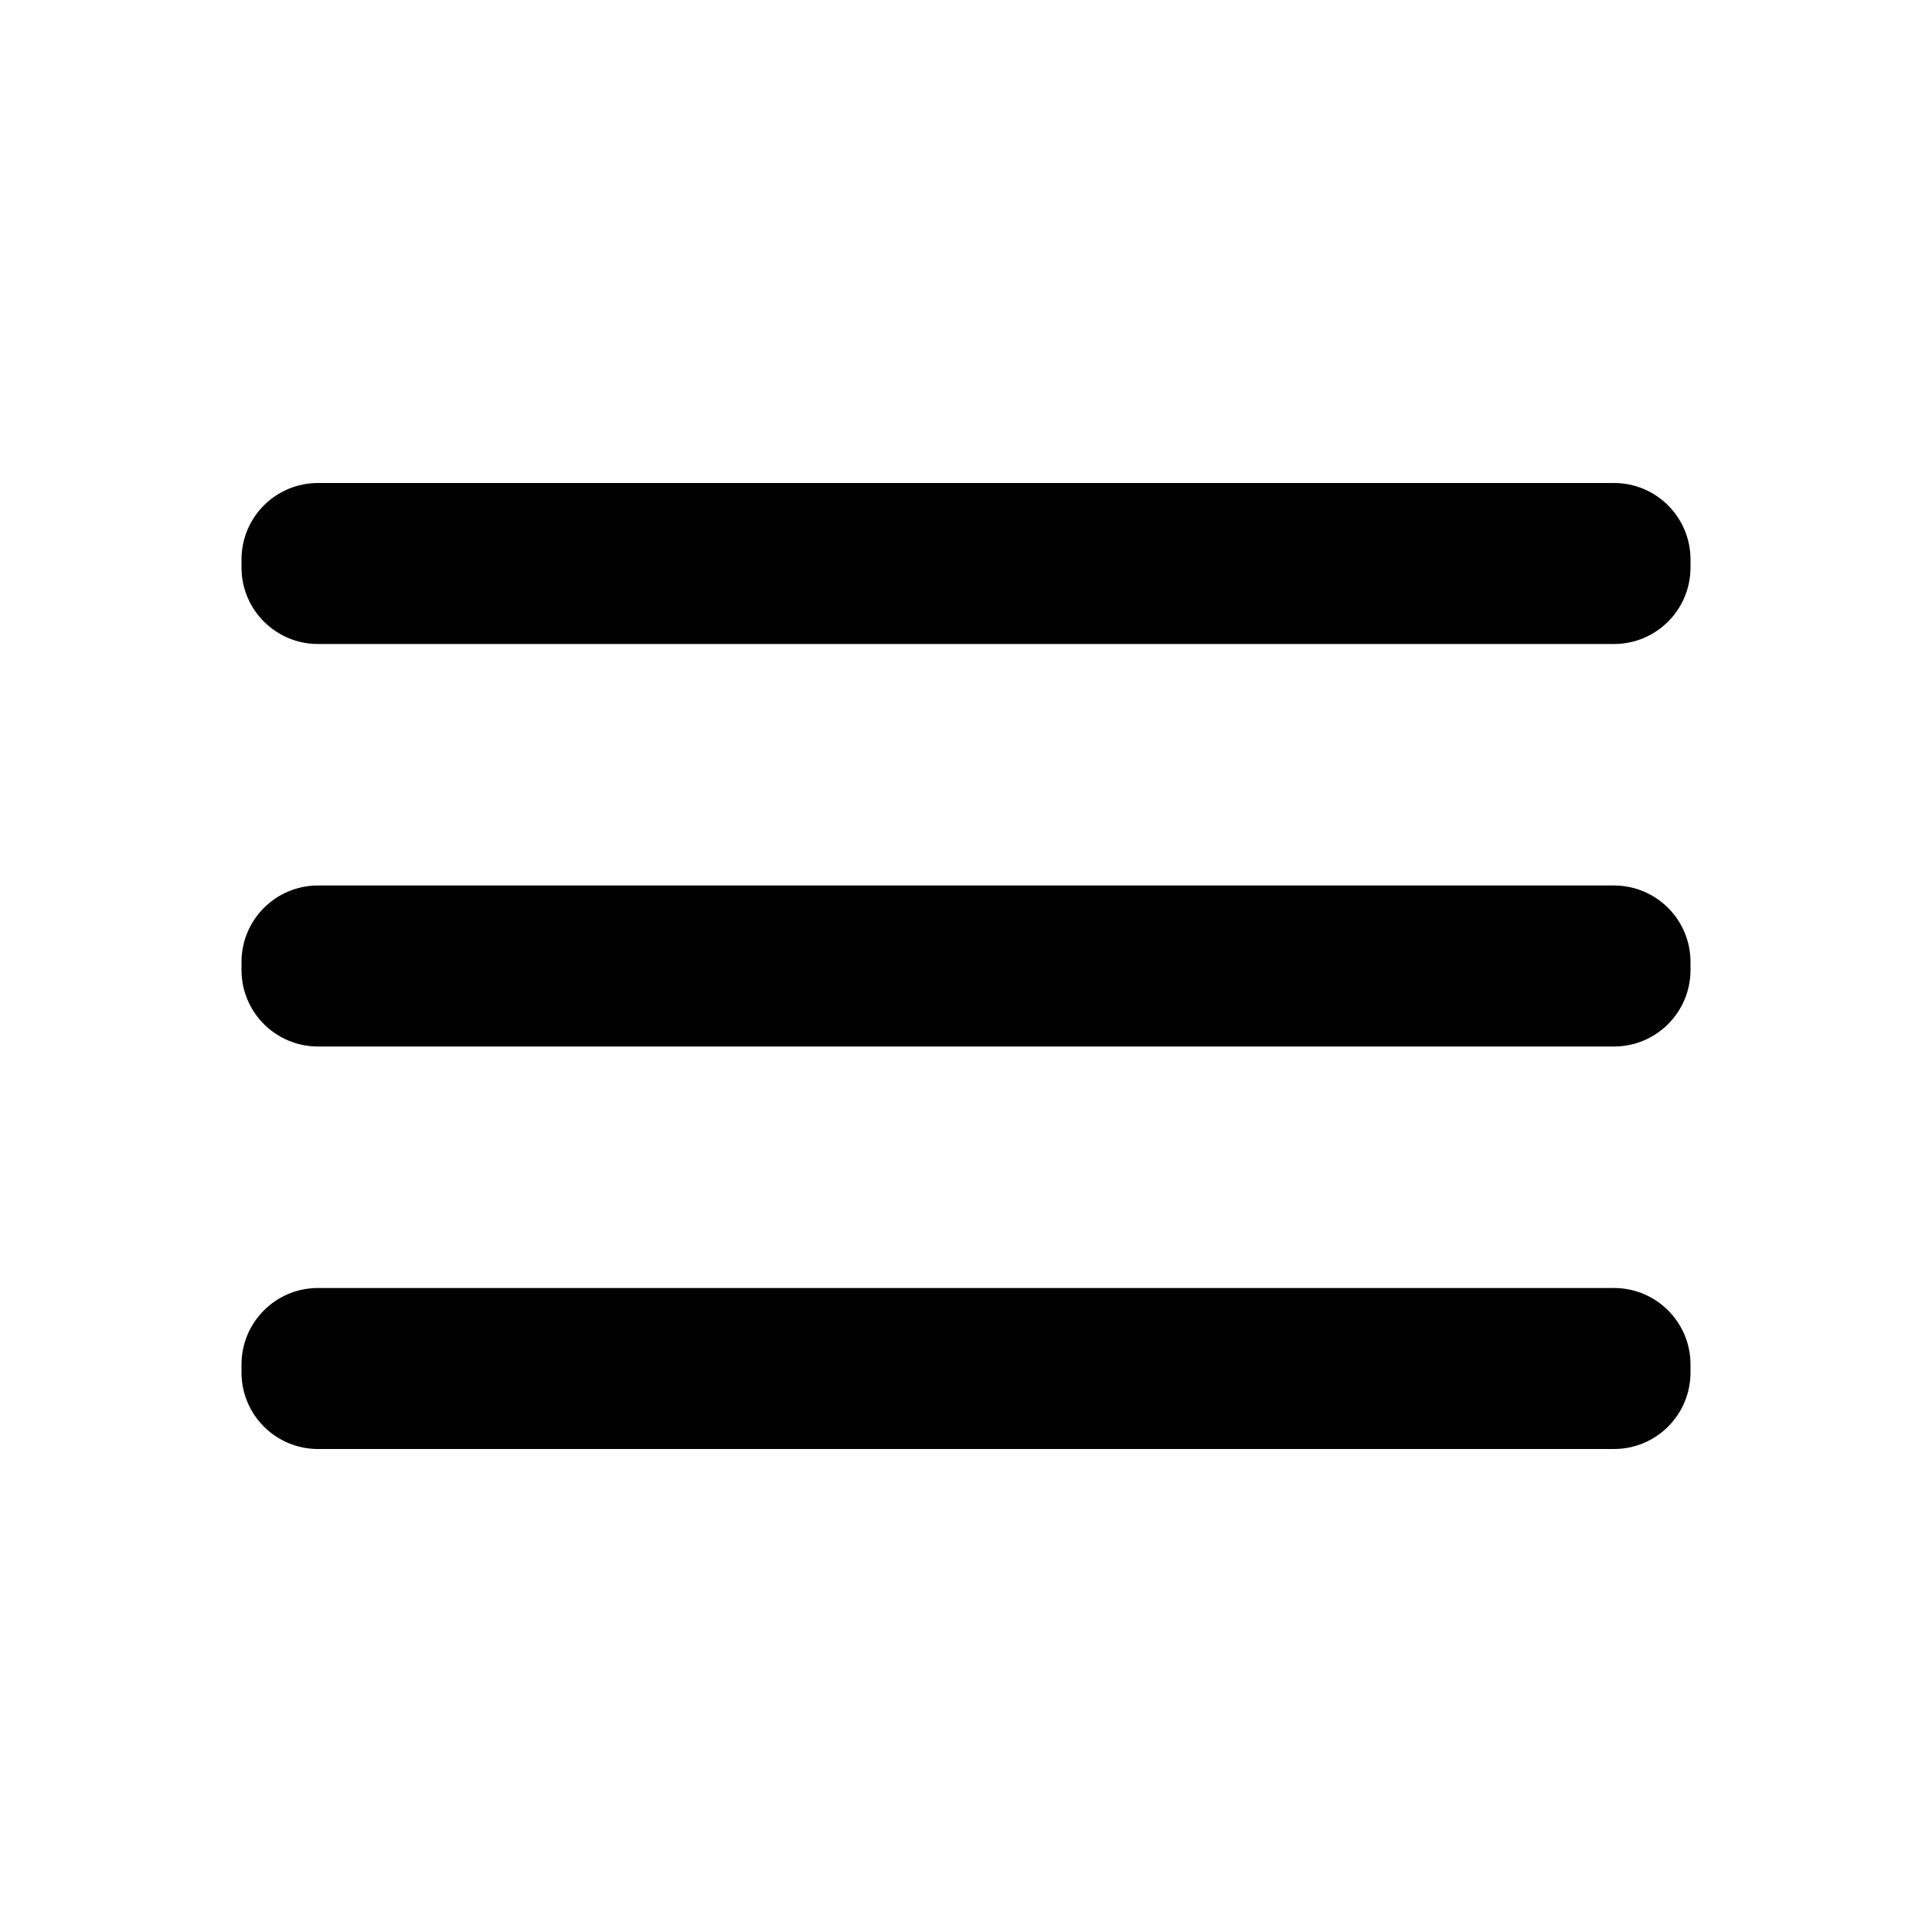
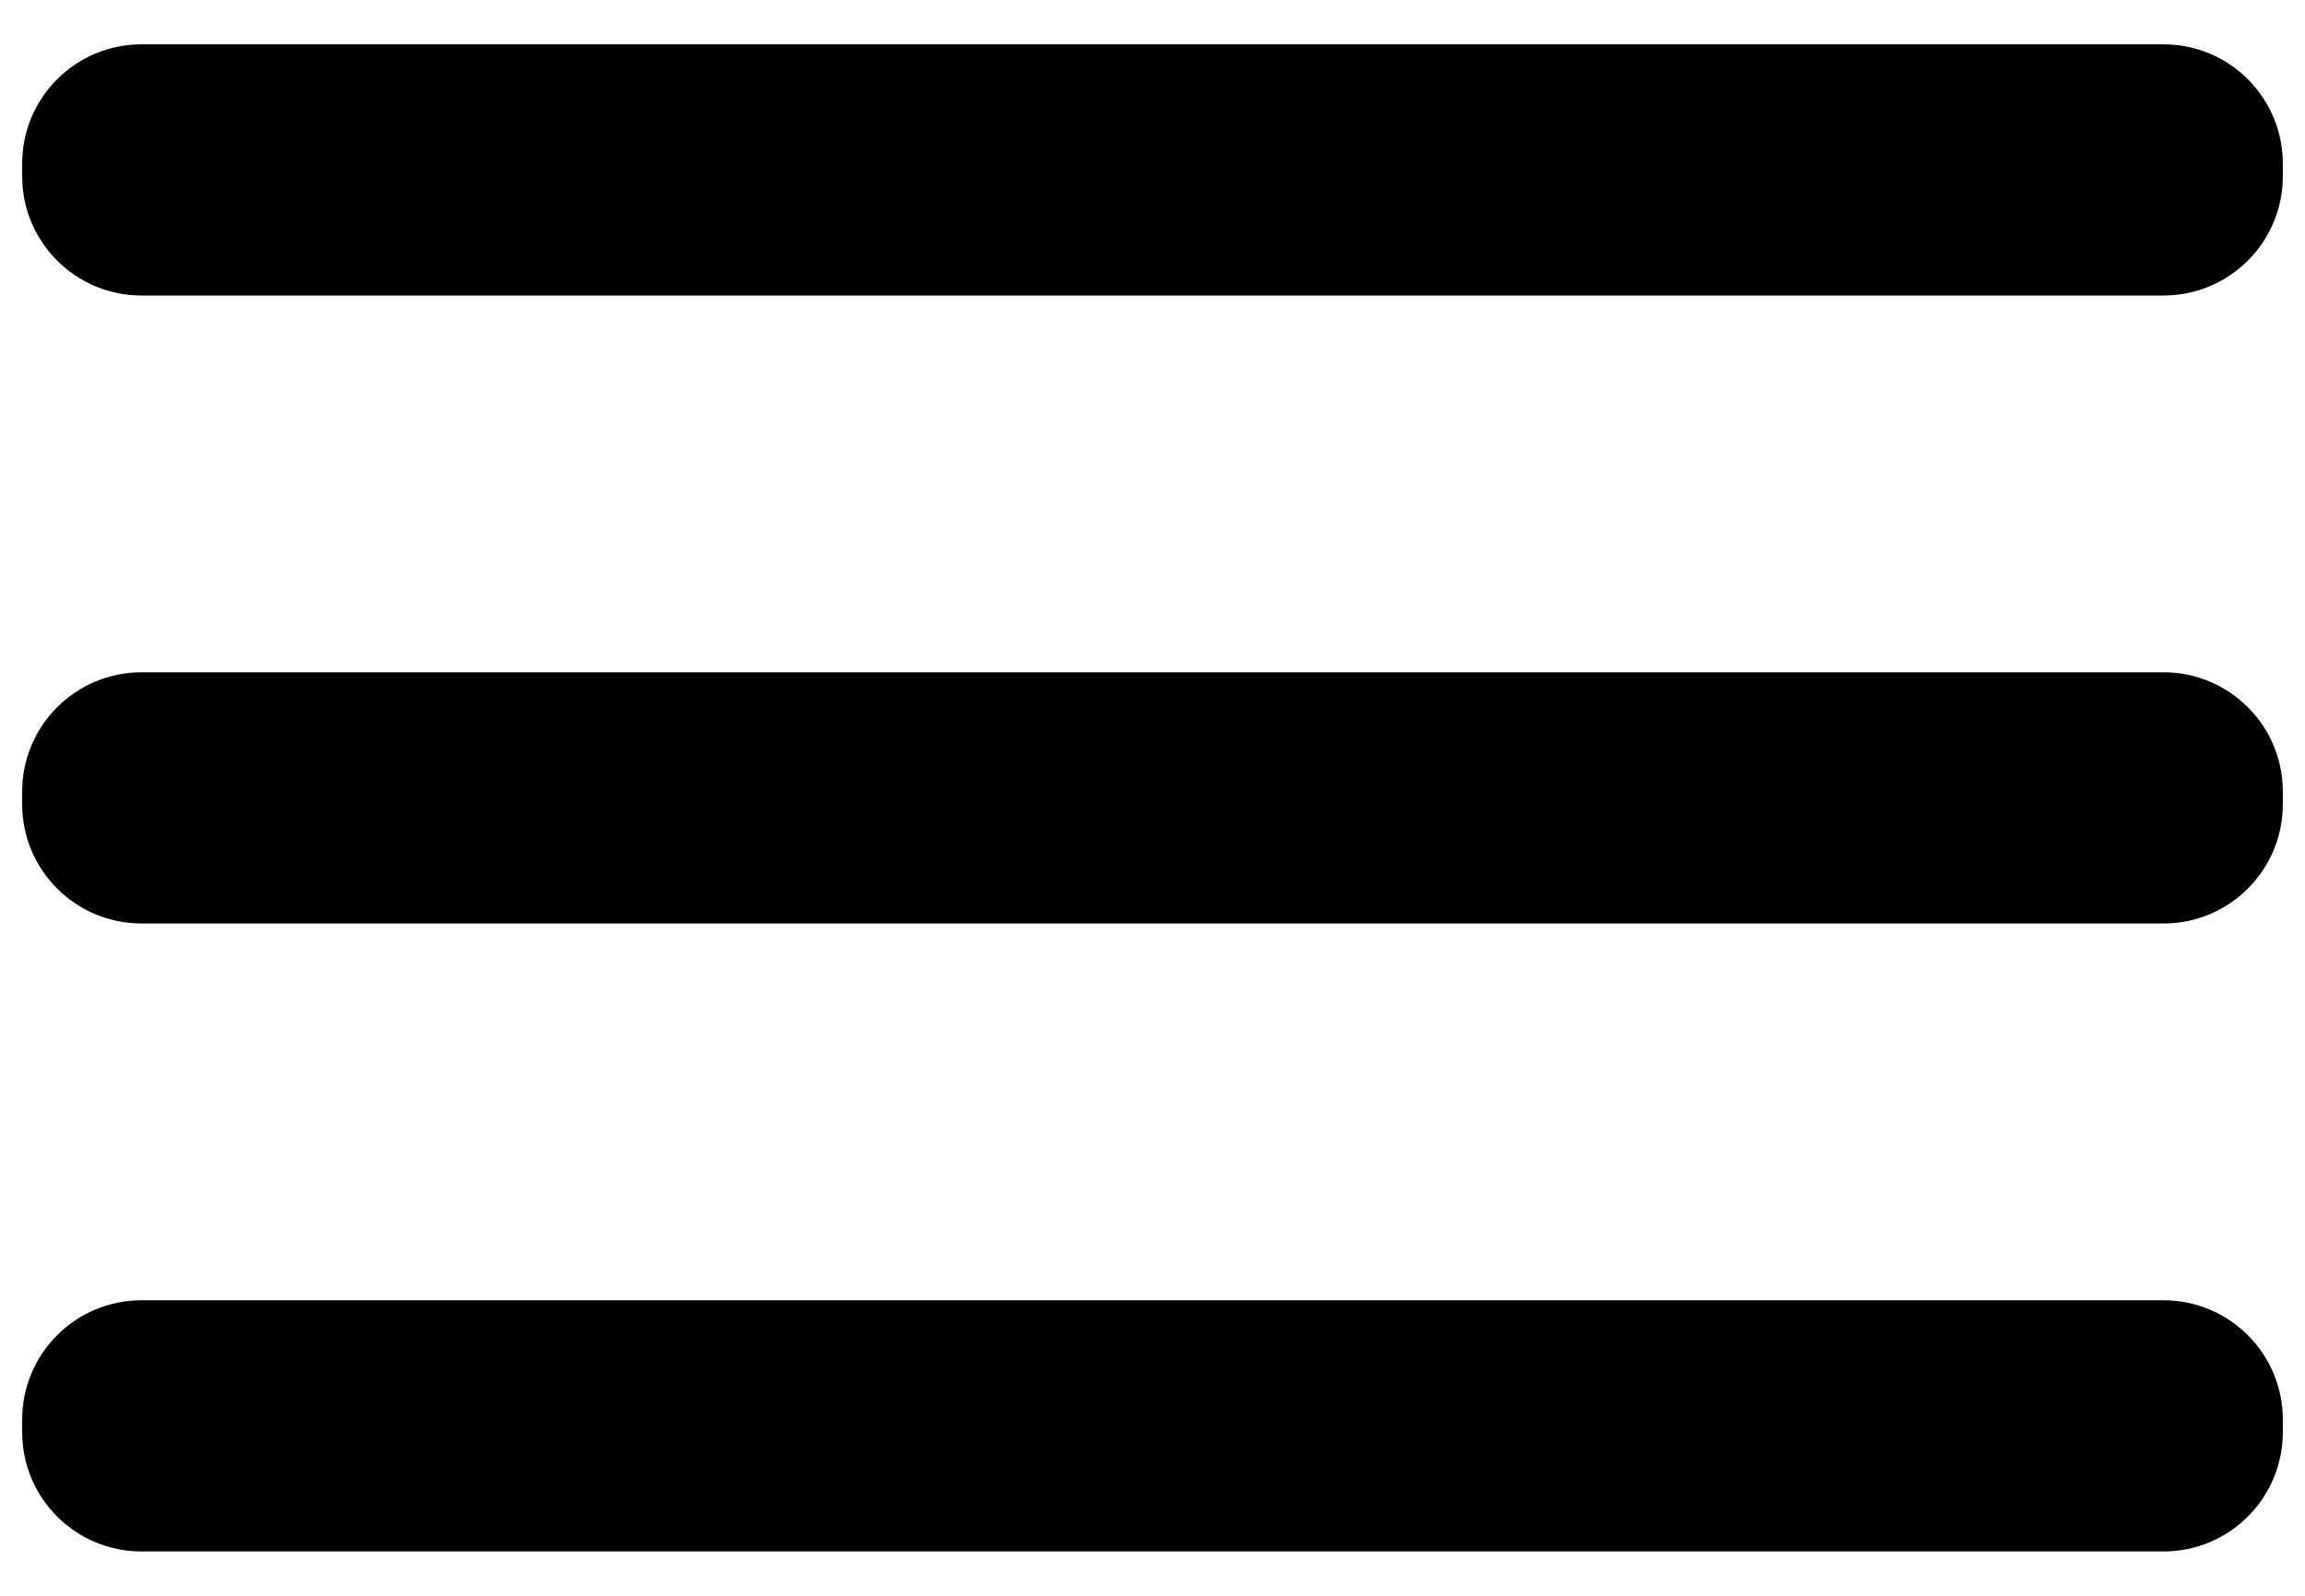
- <svg xmlns="http://www.w3.org/2000/svg" width="51" height="51" viewBox="0 0 51 51" fill="none">
-   <path d="M42.606 23.375H8.394C7.279 23.375 6.375 24.279 6.375 25.394V25.606C6.375 26.721 7.279 27.625 8.394 27.625H42.606C43.721 27.625 44.625 26.721 44.625 25.606V25.394C44.625 24.279 43.721 23.375 42.606 23.375Z" fill="black" />
-   <path d="M42.606 34H8.394C7.279 34 6.375 34.904 6.375 36.019V36.231C6.375 37.346 7.279 38.25 8.394 38.25H42.606C43.721 38.25 44.625 37.346 44.625 36.231V36.019C44.625 34.904 43.721 34 42.606 34Z" fill="black" />
-   <path d="M42.606 12.75H8.394C7.279 12.75 6.375 13.654 6.375 14.769V14.981C6.375 16.096 7.279 17 8.394 17H42.606C43.721 17 44.625 16.096 44.625 14.981V14.769C44.625 13.654 43.721 12.75 42.606 12.75Z" fill="black" />
+ <svg xmlns="http://www.w3.org/2000/svg" width="39" height="27" viewBox="0 0 39 27" fill="none">
+   <path d="M36.606 11.375H2.394C1.279 11.375 0.375 12.279 0.375 13.394V13.606C0.375 14.721 1.279 15.625 2.394 15.625H36.606C37.721 15.625 38.625 14.721 38.625 13.606V13.394C38.625 12.279 37.721 11.375 36.606 11.375Z" fill="black" />
+   <path d="M36.606 22H2.394C1.279 22 0.375 22.904 0.375 24.019V24.231C0.375 25.346 1.279 26.25 2.394 26.25H36.606C37.721 26.25 38.625 25.346 38.625 24.231V24.019C38.625 22.904 37.721 22 36.606 22Z" fill="black" />
+   <path d="M36.606 0.75H2.394C1.279 0.75 0.375 1.654 0.375 2.769V2.981C0.375 4.096 1.279 5 2.394 5H36.606C37.721 5 38.625 4.096 38.625 2.981V2.769C38.625 1.654 37.721 0.75 36.606 0.75Z" fill="black" />
</svg>
